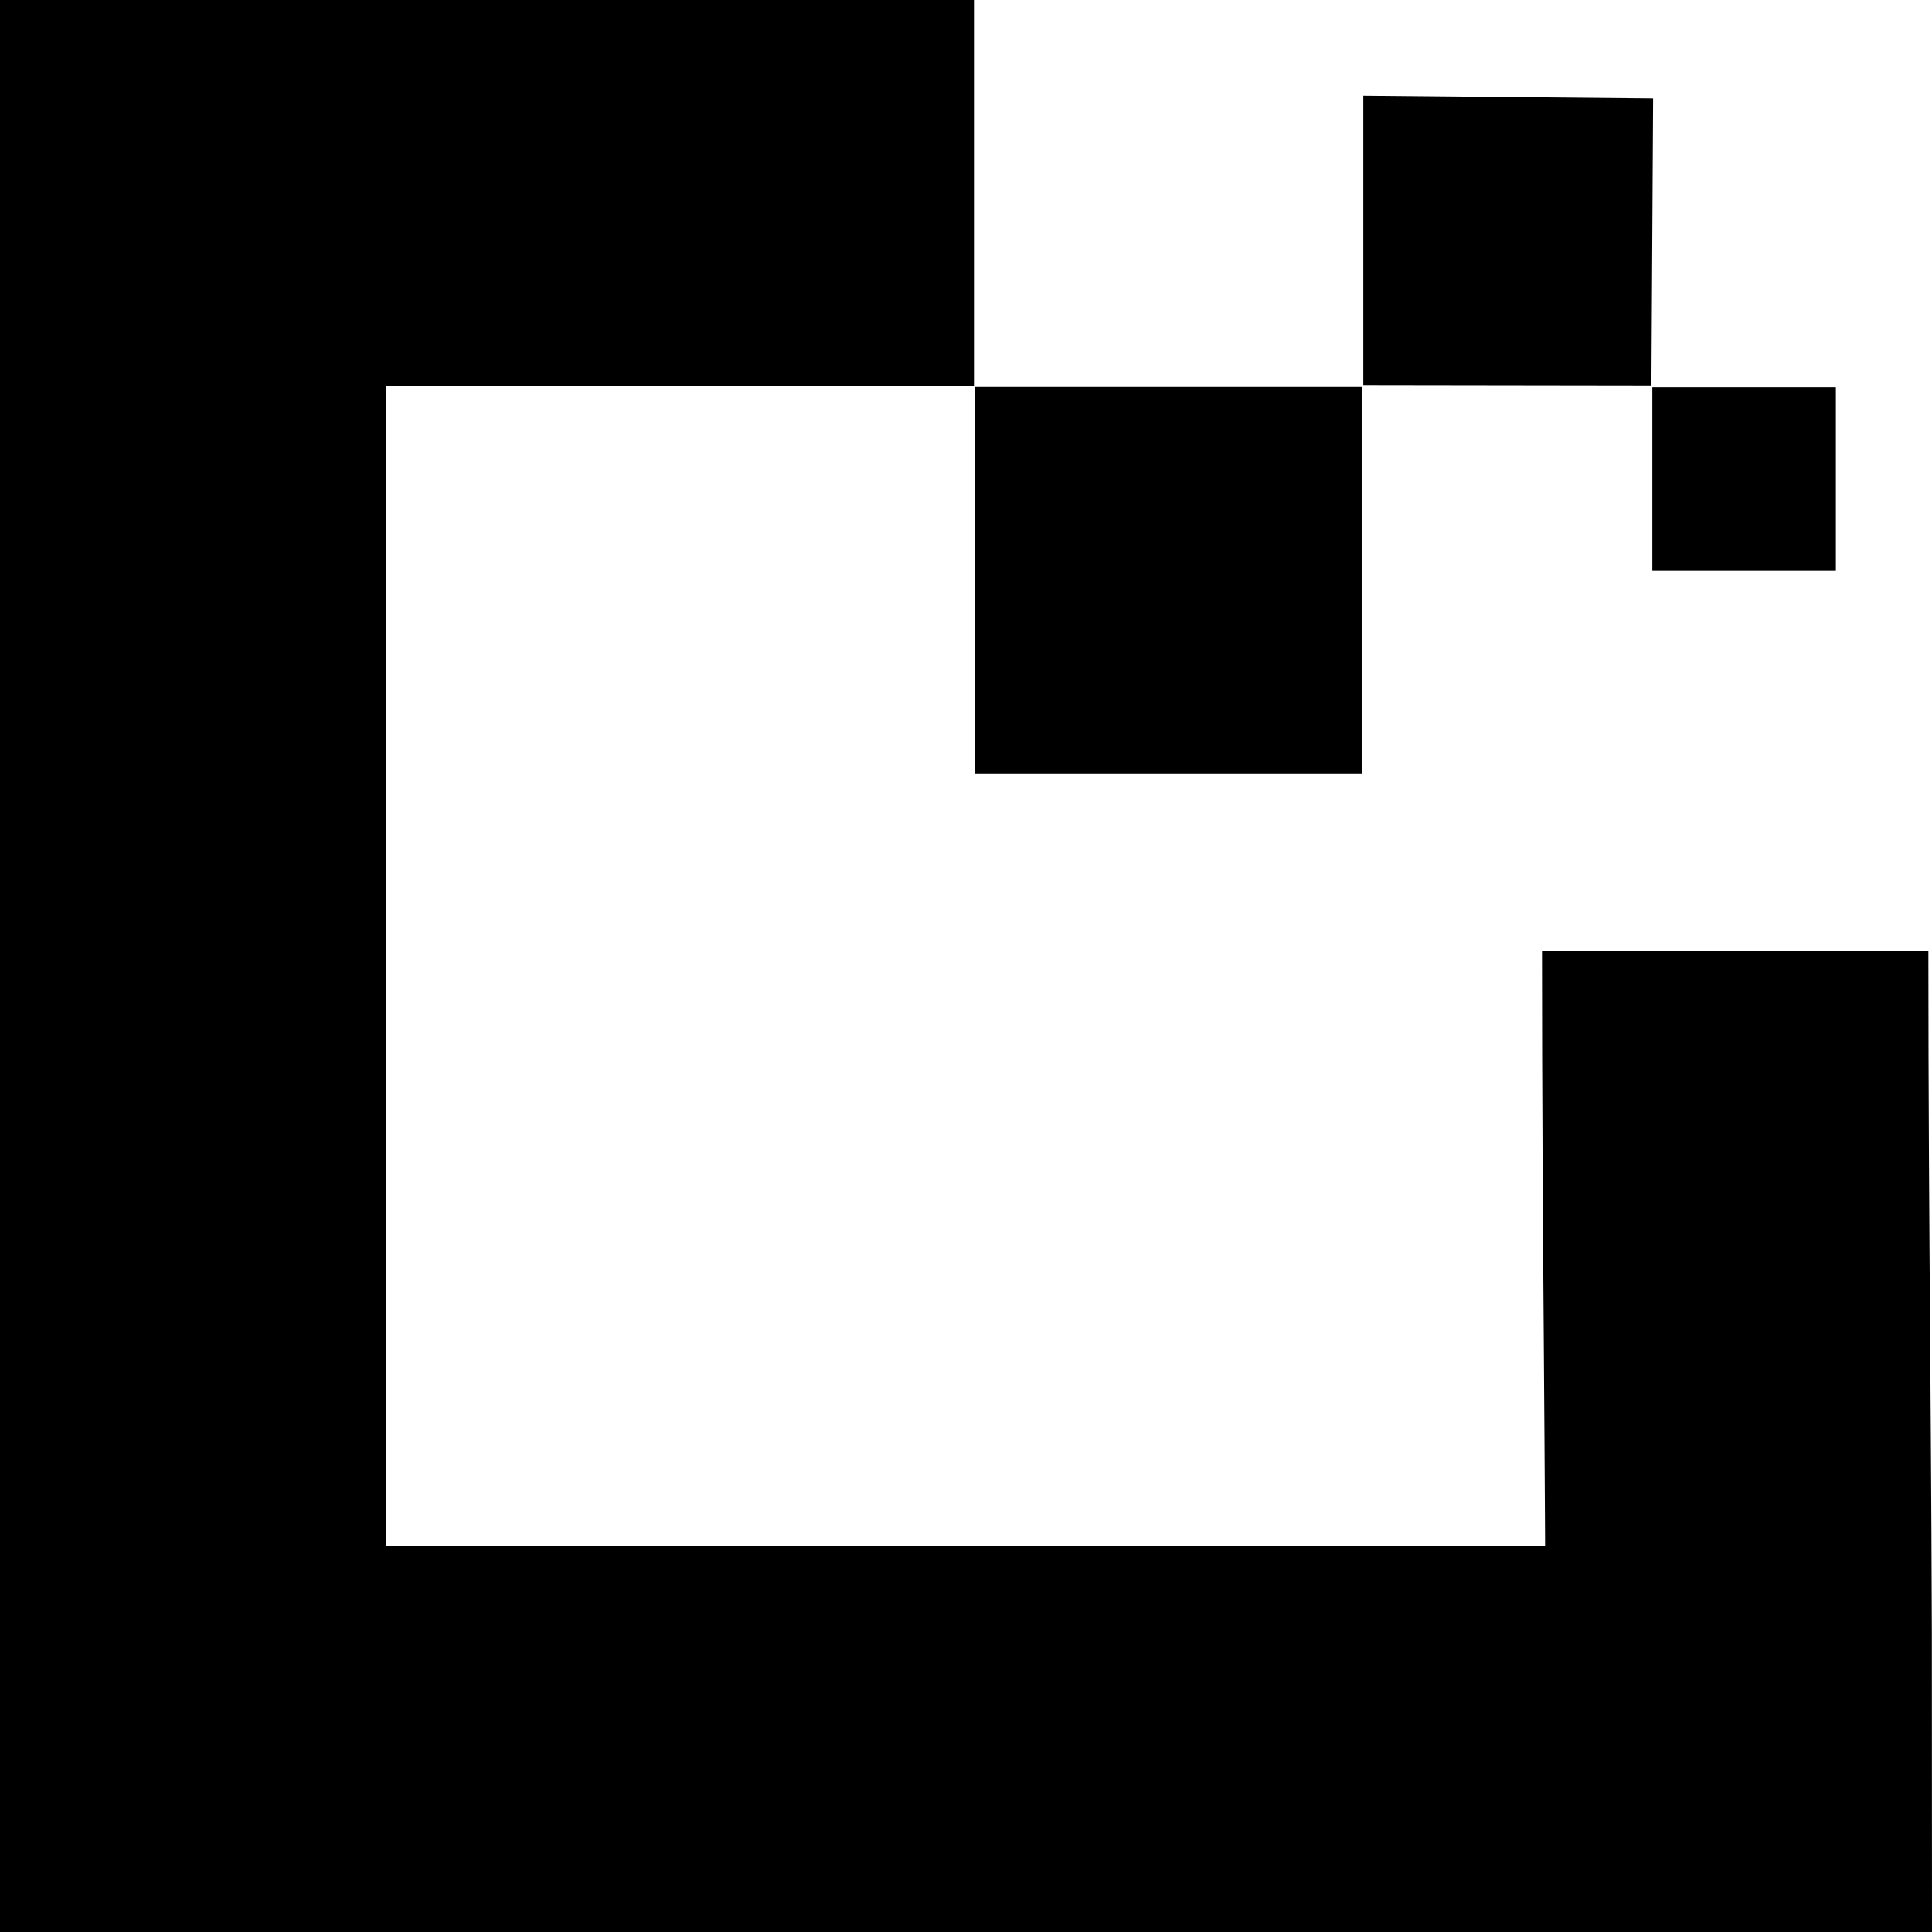
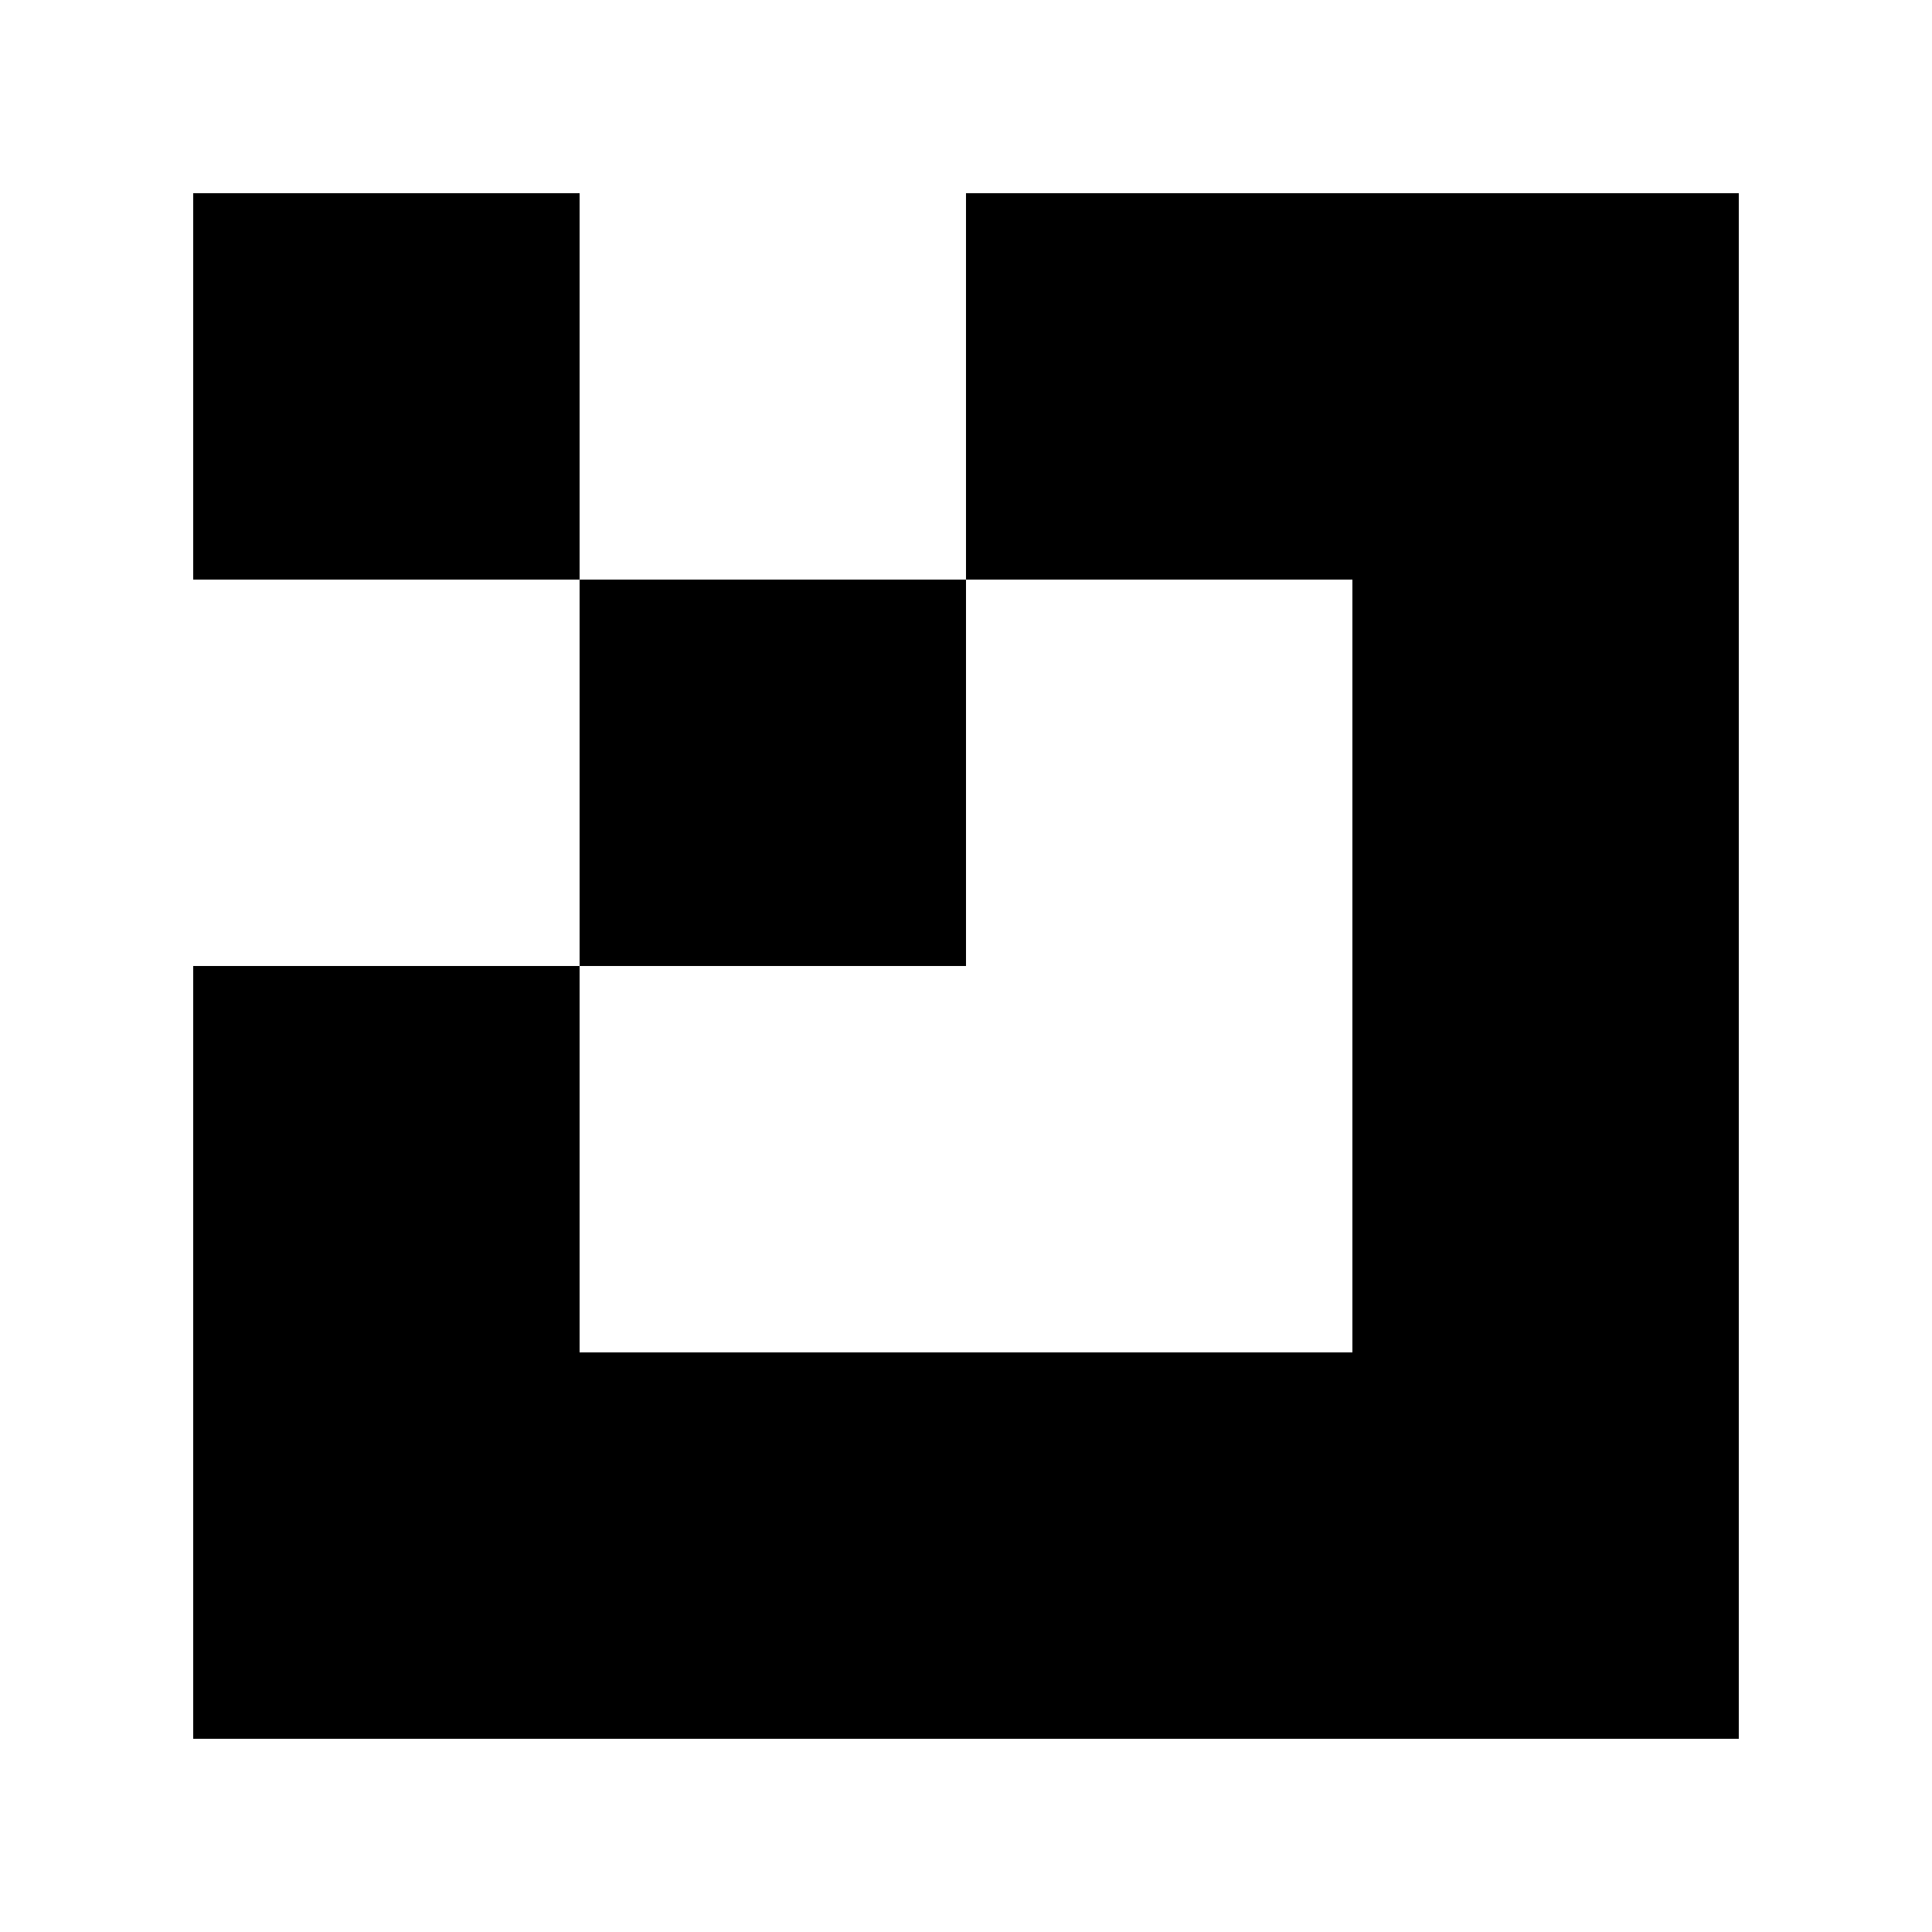
- <svg xmlns="http://www.w3.org/2000/svg" id="Layer_2" data-name="Layer 2" viewBox="0 0 1000 1000">
-   <defs>
-     <style>
-       .cls-1 {
-         fill: none;
-         stroke: #000;
-         stroke-miterlimit: 10;
-         stroke-width: 200px;
-       }
-     </style>
-   </defs>
-   <g id="Layer_1-2" data-name="Layer 1">
-     <g>
-       <rect x="504.79" y="200.31" width="200" height="200" />
-       <path class="cls-1" d="M898.12,492.09c0,150.4,1.88,257.51,1.88,407.91H100V100h404.11" />
-       <rect x="855.24" y="200.46" width="95" height="95" />
-       <polygon points="854.77 199.52 705.64 199.31 705.64 49.52 855.64 50.93 854.77 199.52" />
-     </g>
-   </g>
+ <svg xmlns="http://www.w3.org/2000/svg" viewBox="0 0 5 5" role="img" aria-labelledby="title">
+   <path d="M.5.5h1v1h-1zM2.5.5h2v1h-2zM1.5 1.5h1v1h-1zM3.5 1.5h1v2h-1zM.5 2.5h1v1h-1zM.5 3.5h4v1h-4z" />
</svg>
